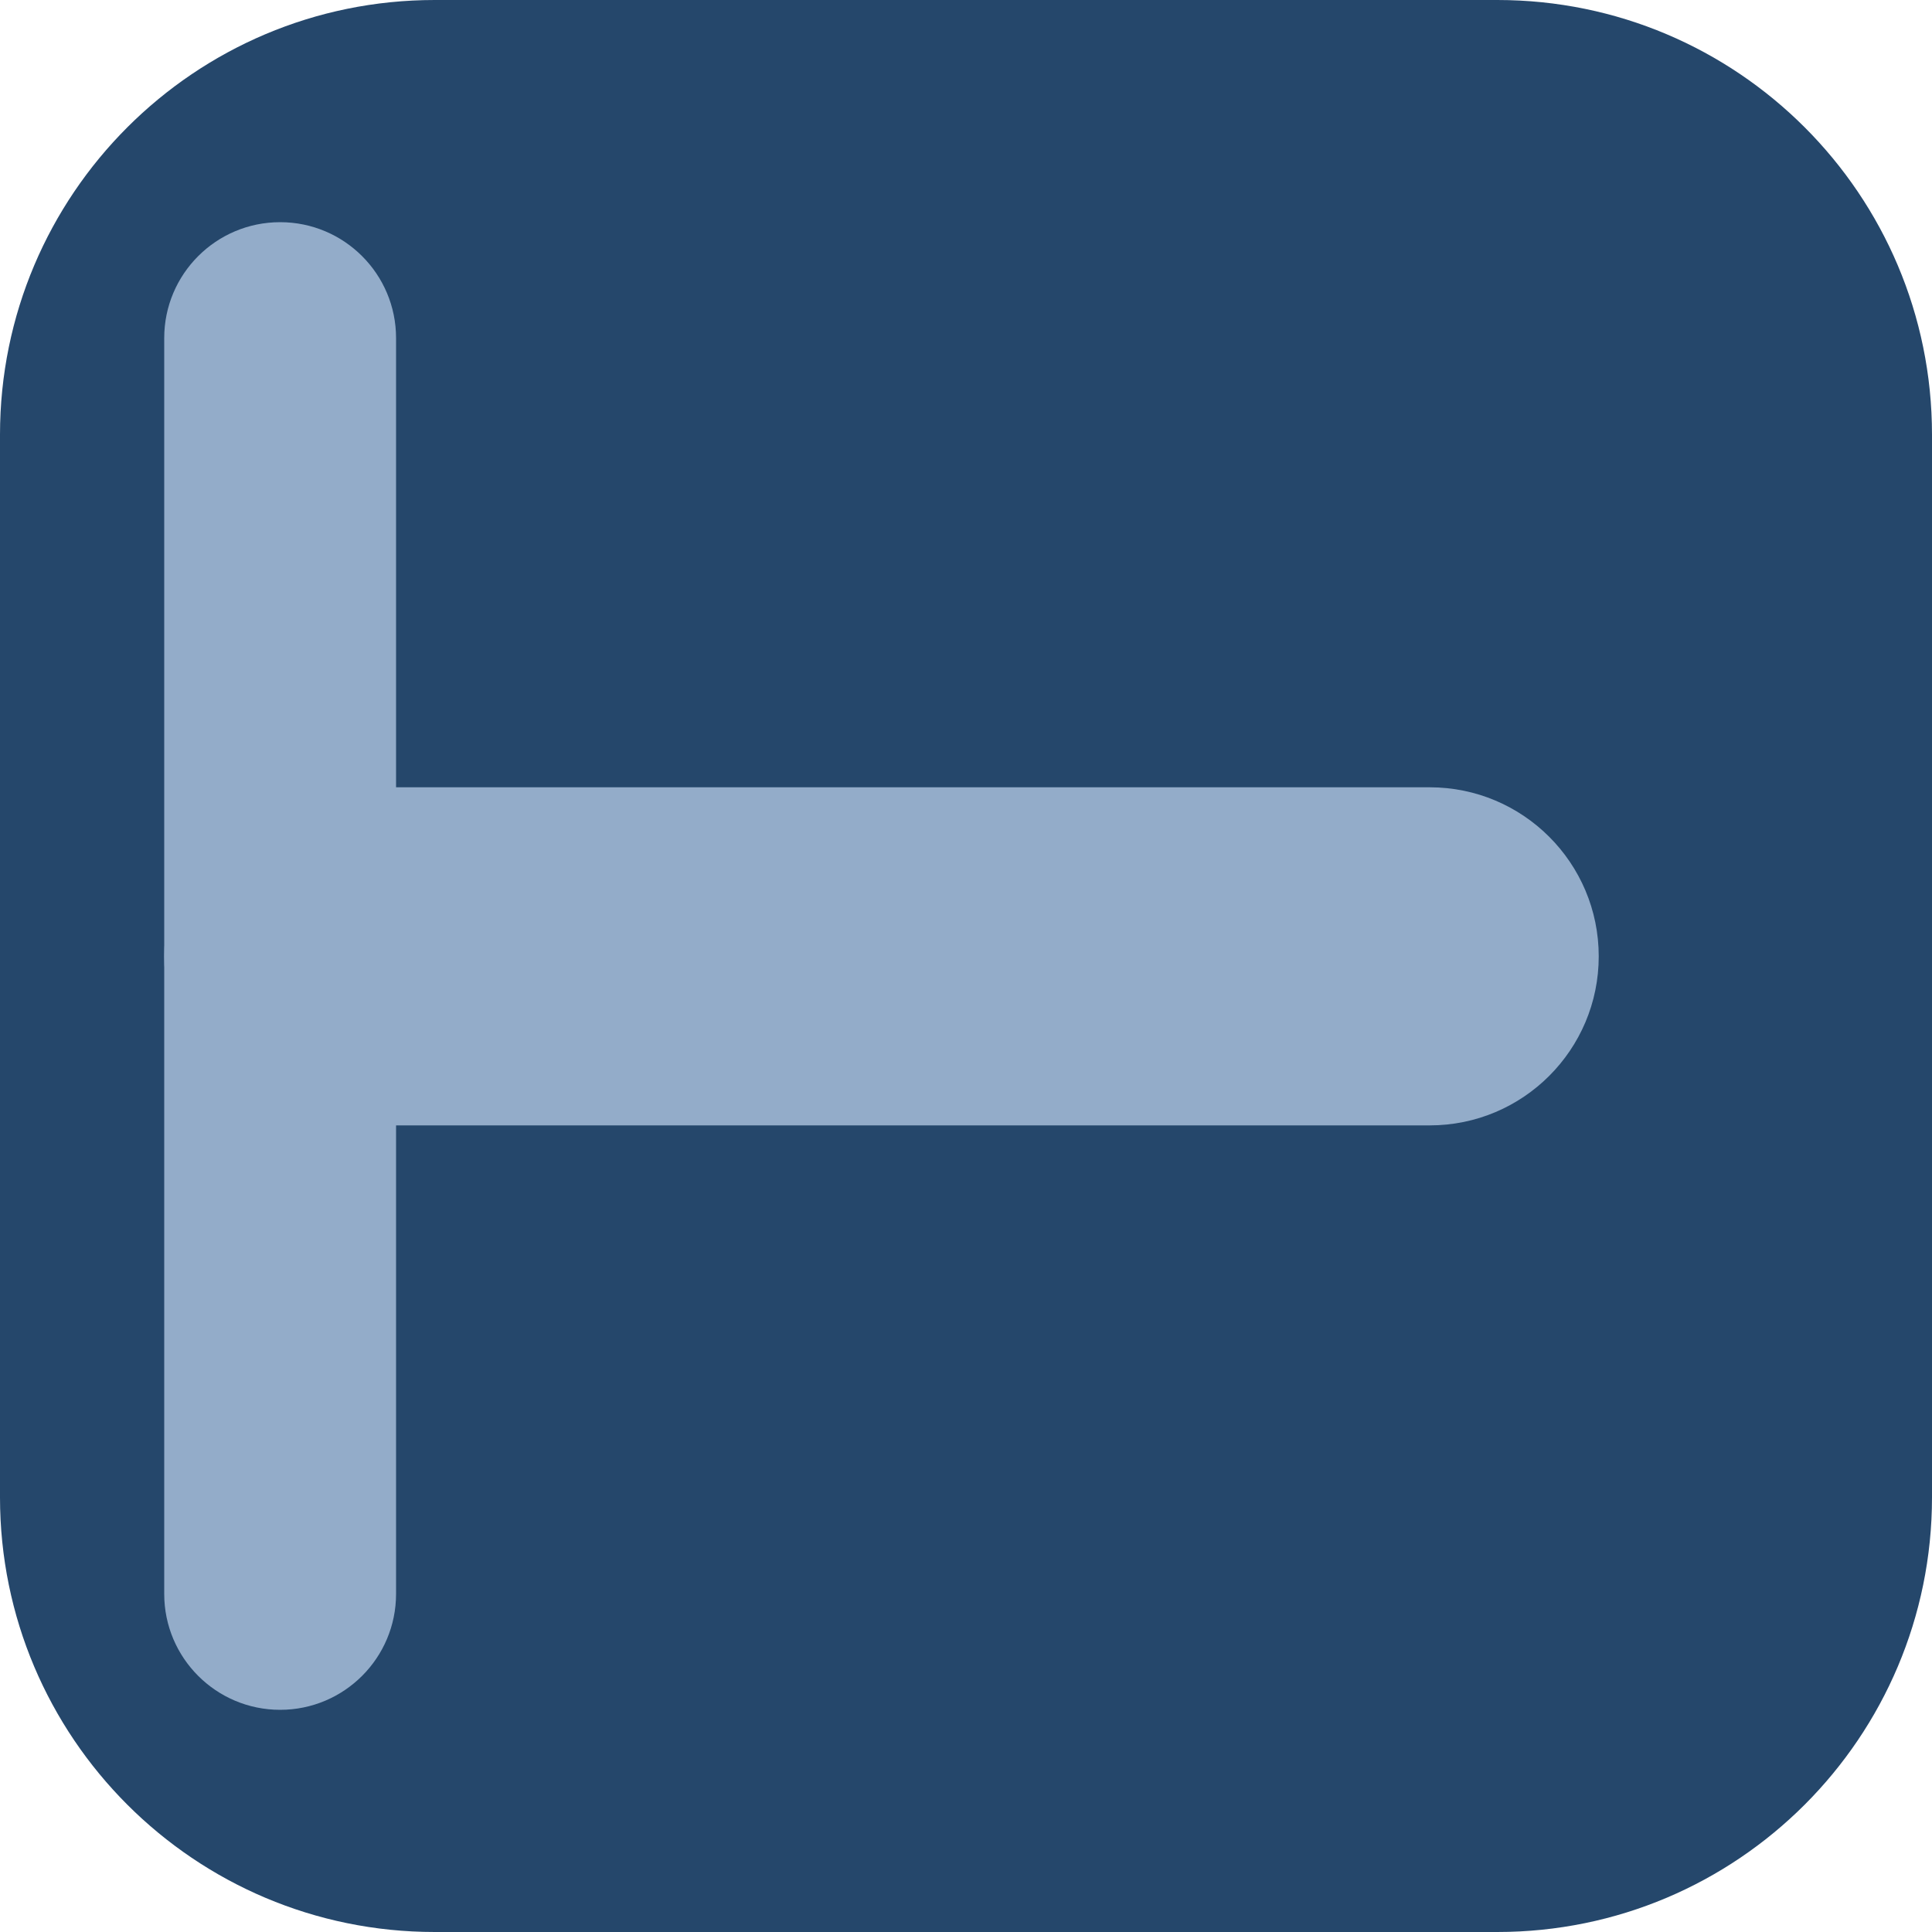
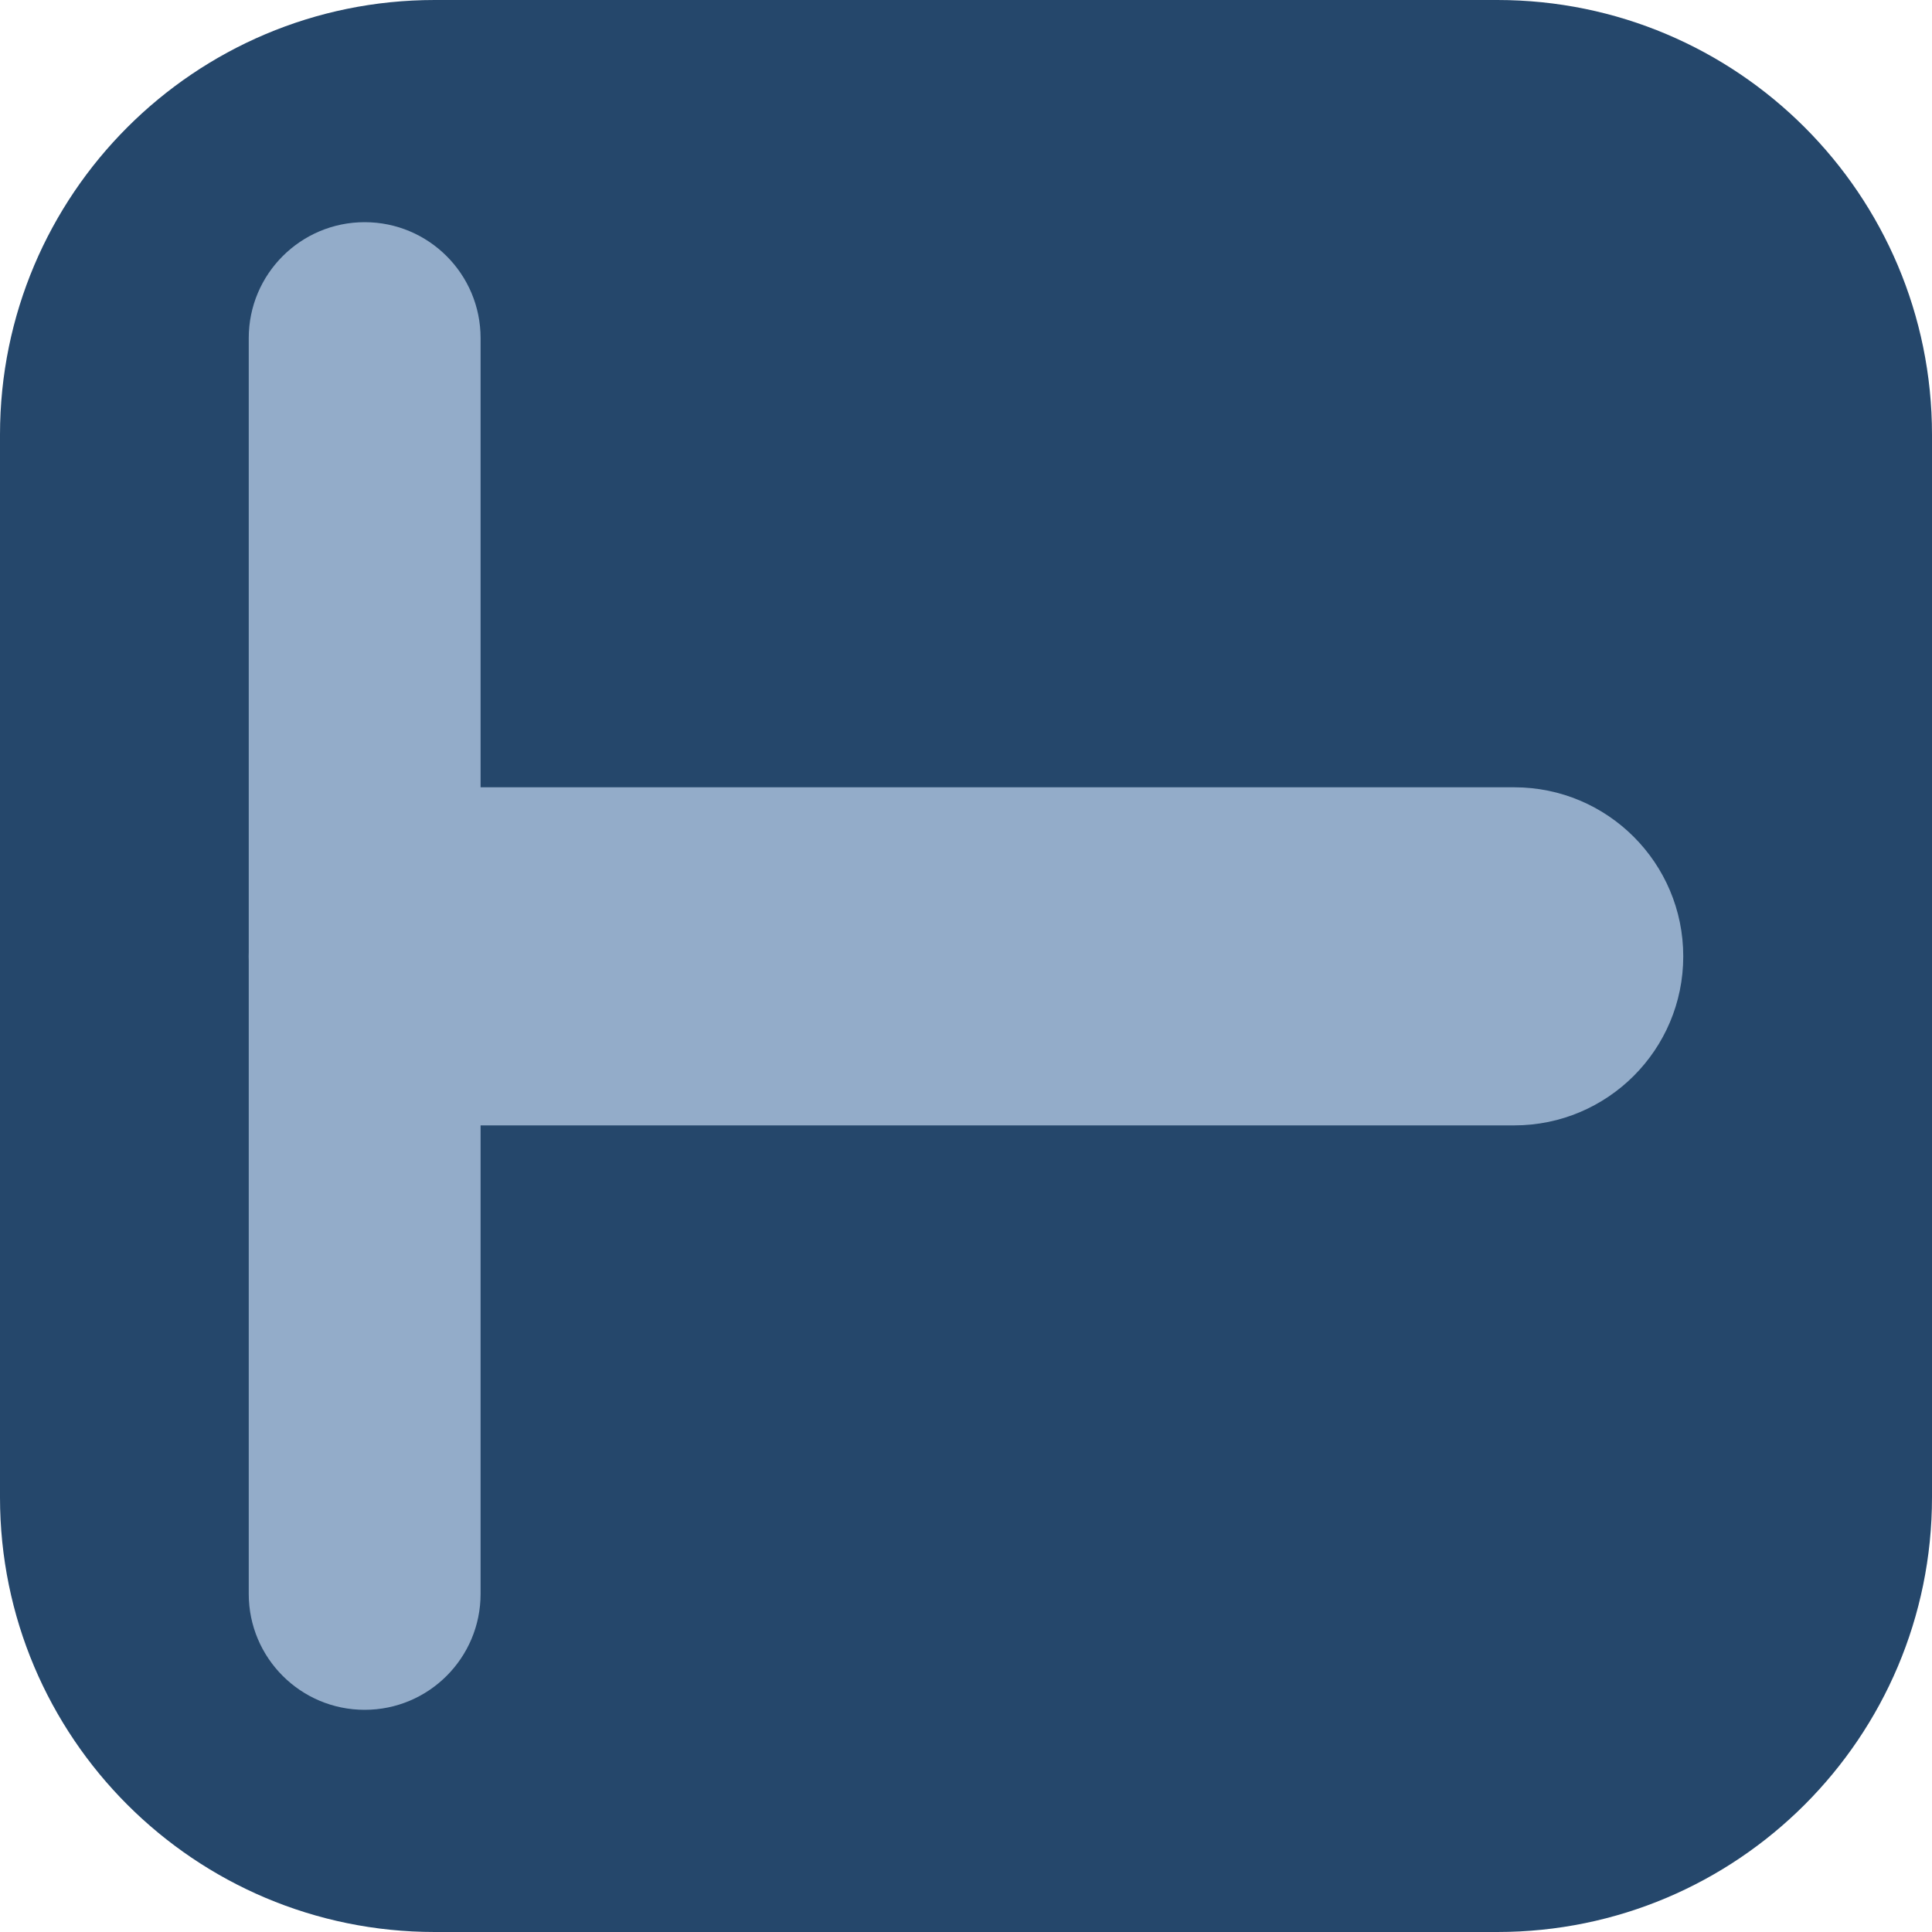
<svg xmlns="http://www.w3.org/2000/svg" width="40" height="40" viewBox="0 0 40 40">
  <rect width="40" height="40" rx="9" fill="#25476B" />
-   <rect x="3.4" y="16.3" width="29.7" height="7" rx="3.5" fill="#93ACC9" />
-   <rect x="3.4" y="4.6" width="4.8" height="30.8" rx="2.4" fill="#93ACC9" />
+   <rect x="5.15" y="16.3" width="29.7" height="7" rx="3.5" fill="#93ACC9" />
+   <rect x="5.15" y="4.6" width="4.8" height="30.8" rx="2.4" fill="#93ACC9" />
</svg>
